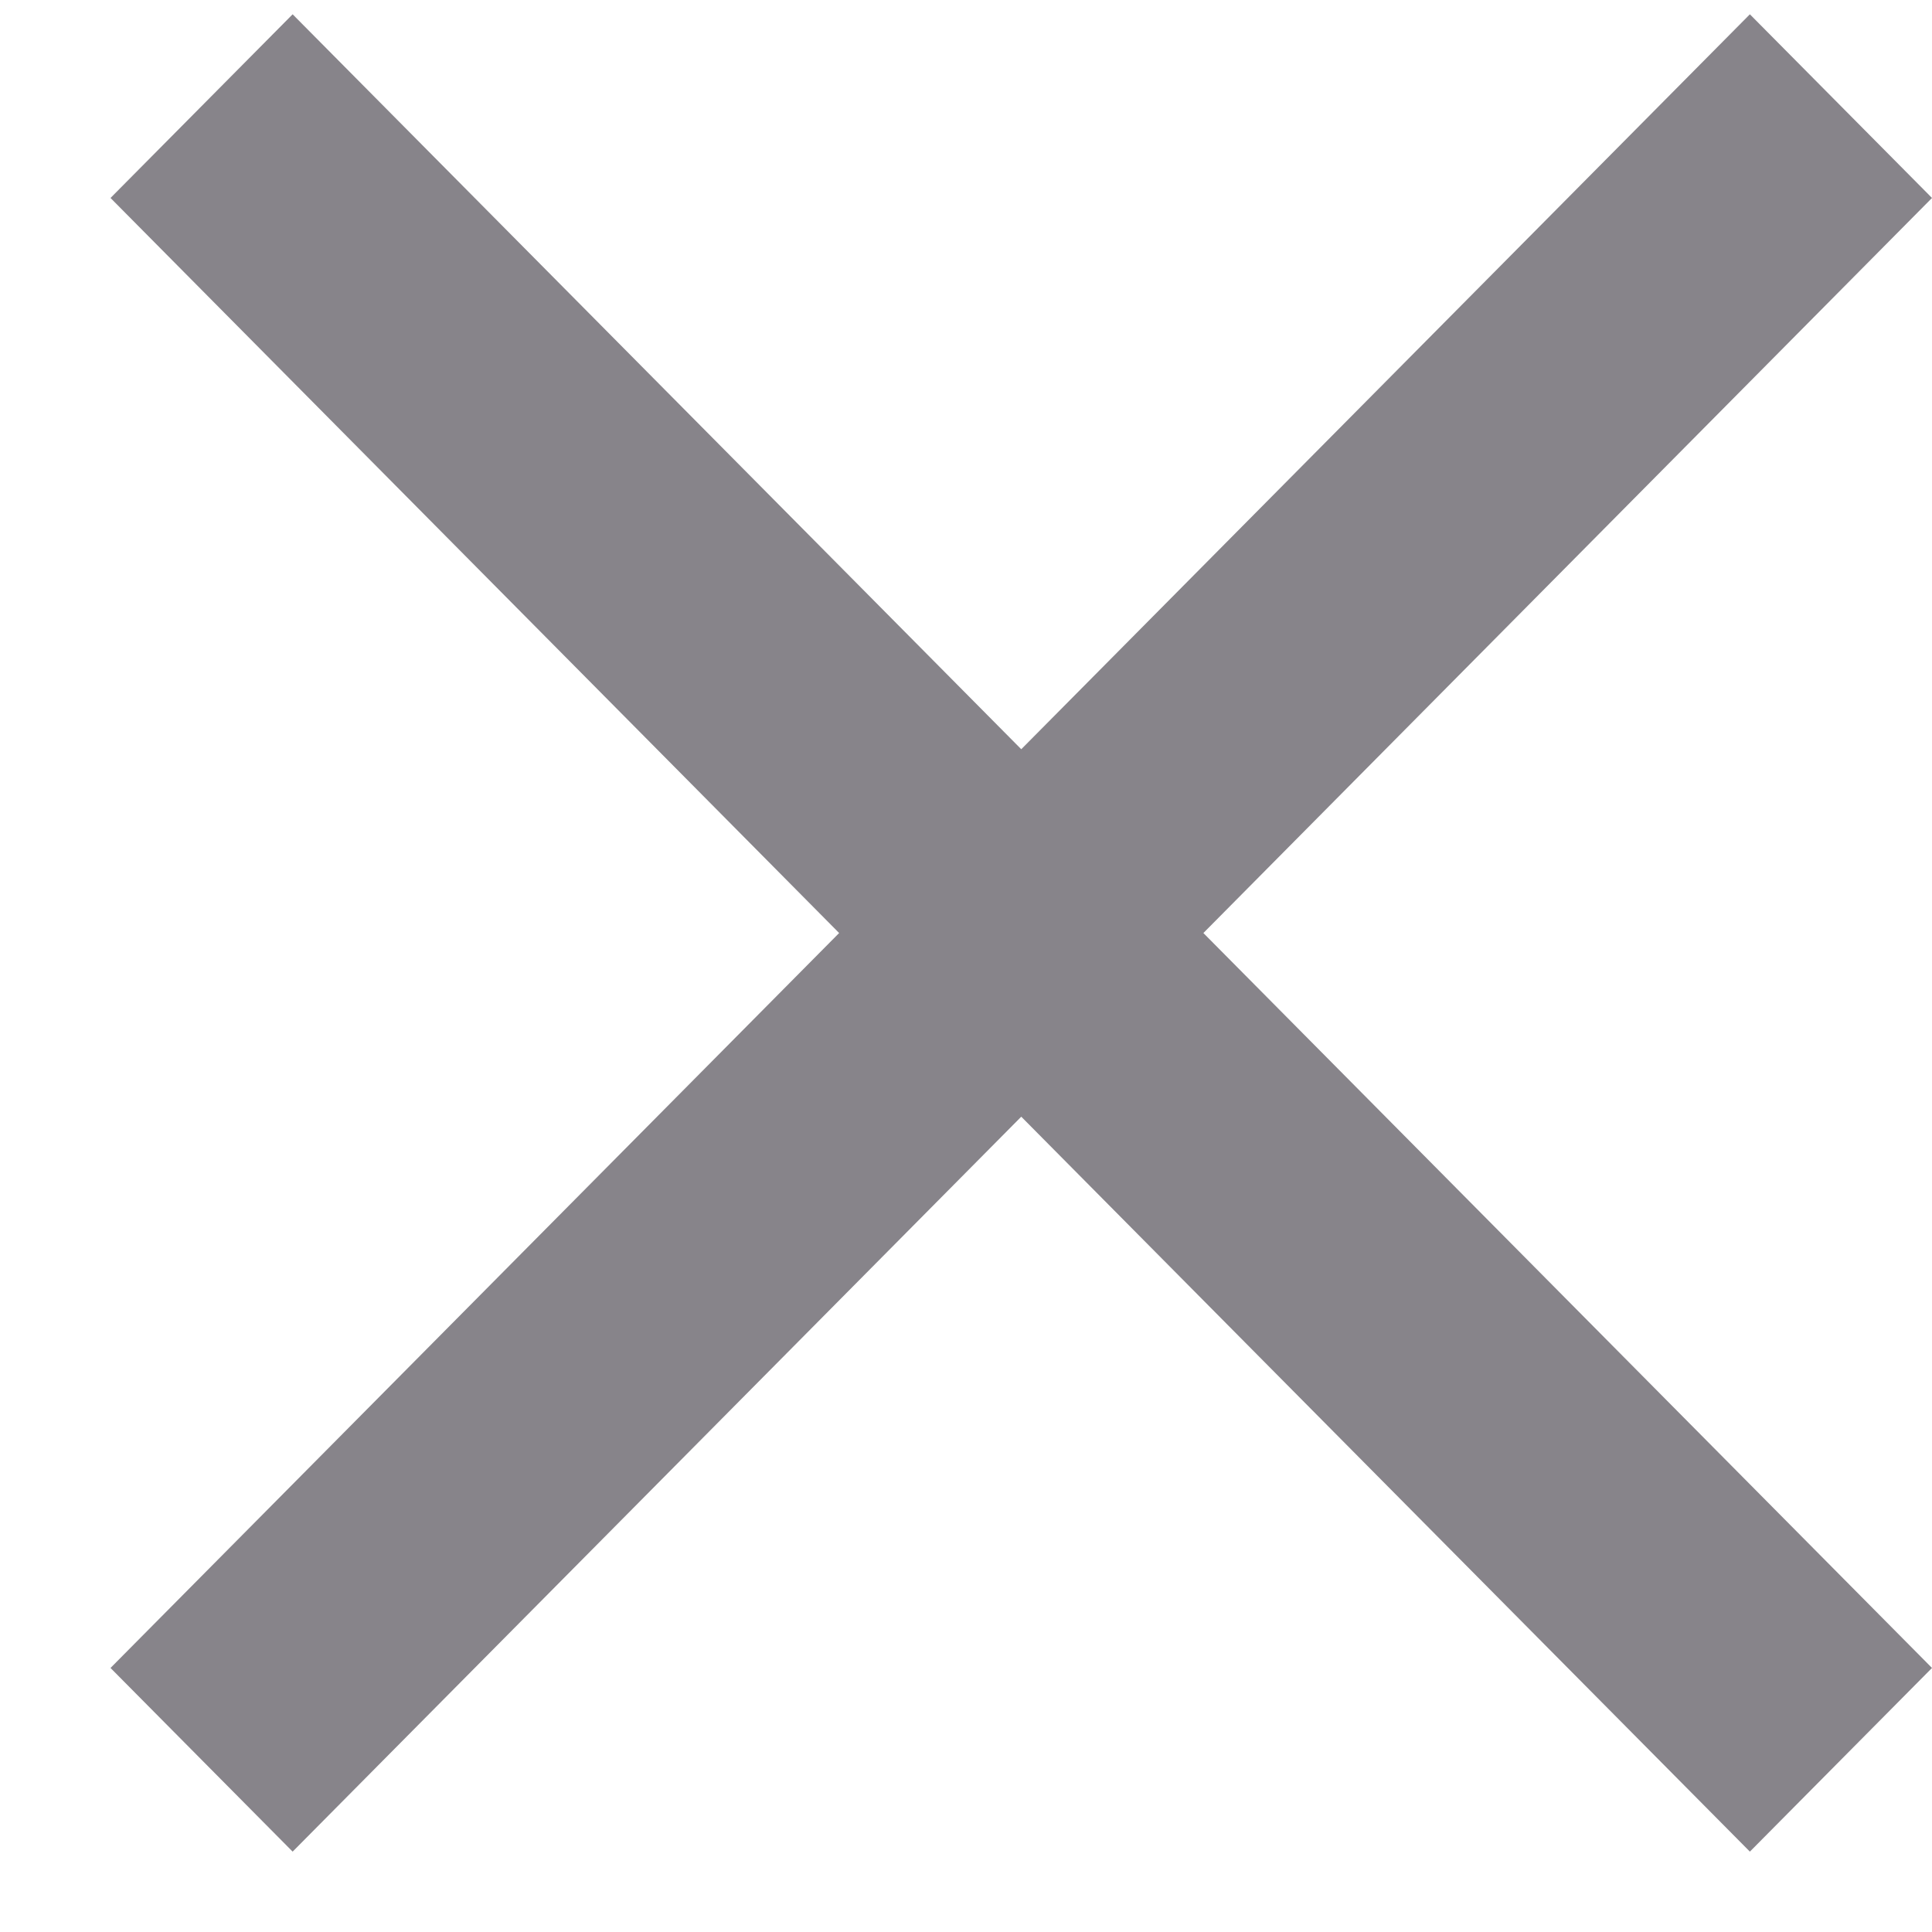
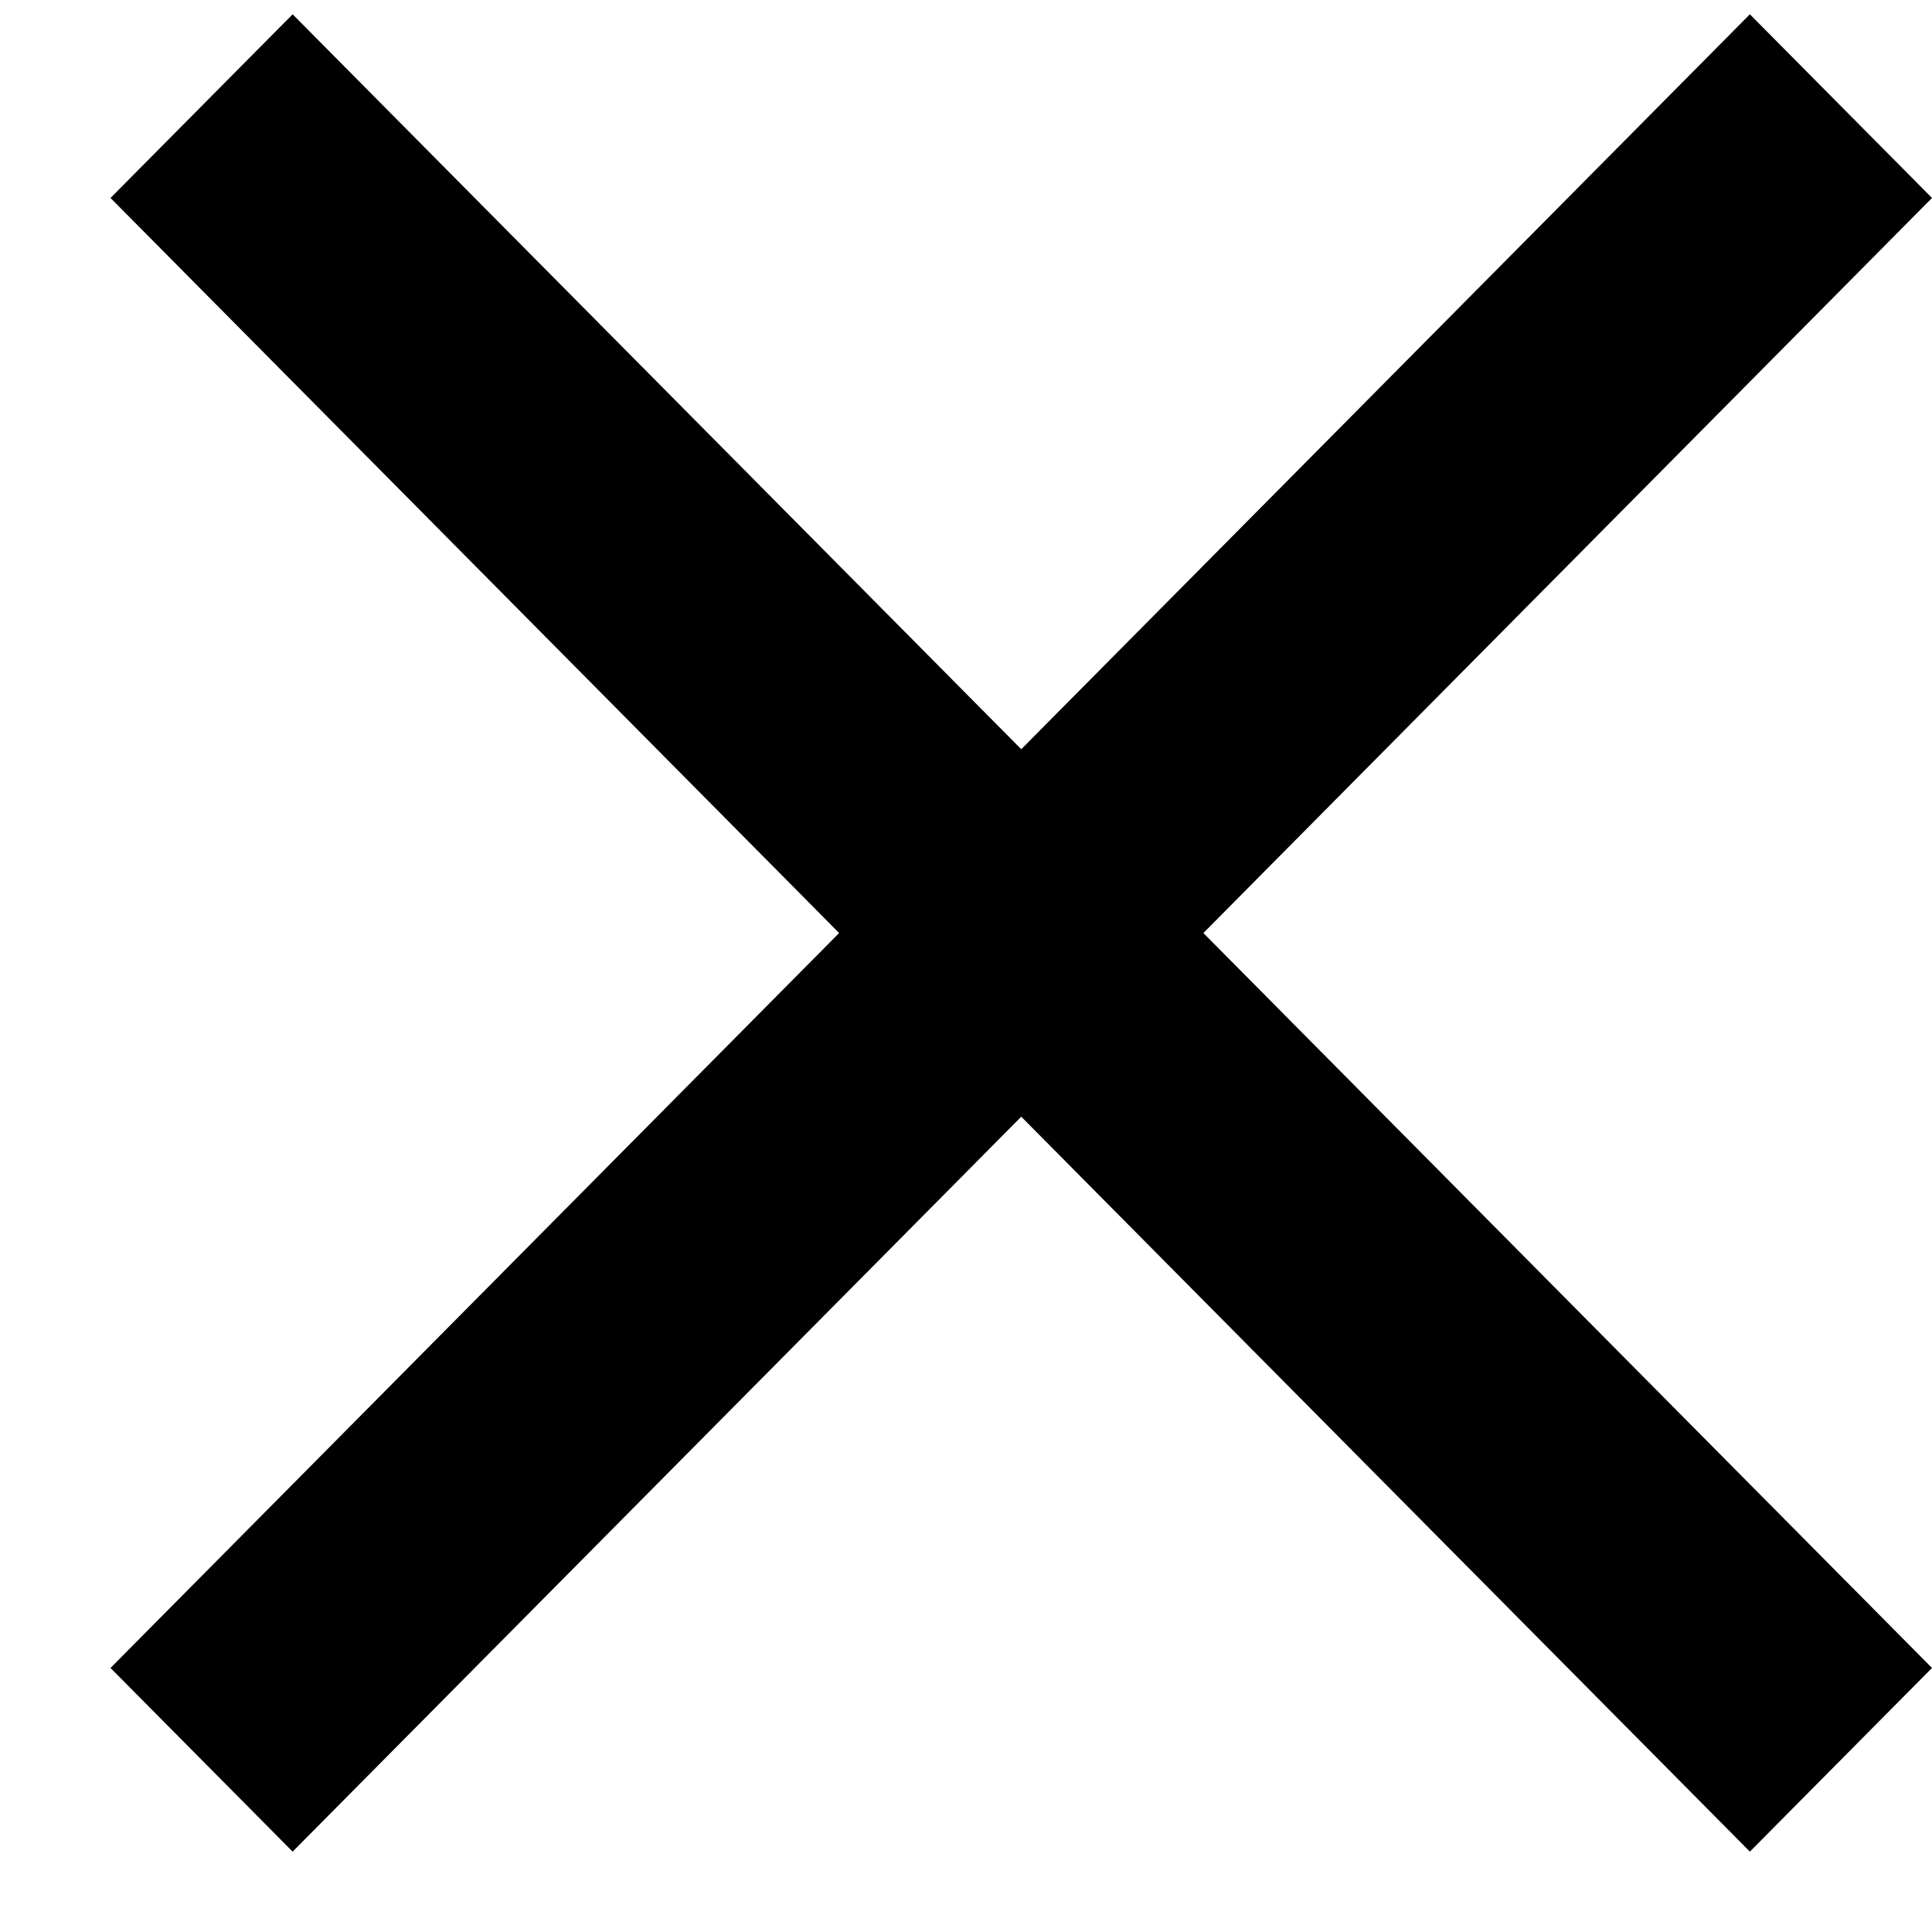
<svg xmlns="http://www.w3.org/2000/svg" width="15" height="15" viewBox="0 0 15 15" fill="none">
-   <path fill-rule="evenodd" clip-rule="evenodd" d="M6.515 7.244L0.858 1.537L2.272 0.111L7.929 5.817L13.586 0.111L15 1.537L9.343 7.244L15 12.95L13.586 14.376L7.929 8.67L2.272 14.376L0.858 12.95L6.515 7.244Z" fill="#87848A" />
+   <path fill-rule="evenodd" clip-rule="evenodd" d="M6.515 7.244L0.858 1.537L2.272 0.111L7.929 5.817L13.586 0.111L15 1.537L9.343 7.244L15 12.95L13.586 14.376L7.929 8.67L2.272 14.376L0.858 12.95L6.515 7.244Z" fill="currentColor" />
</svg>
